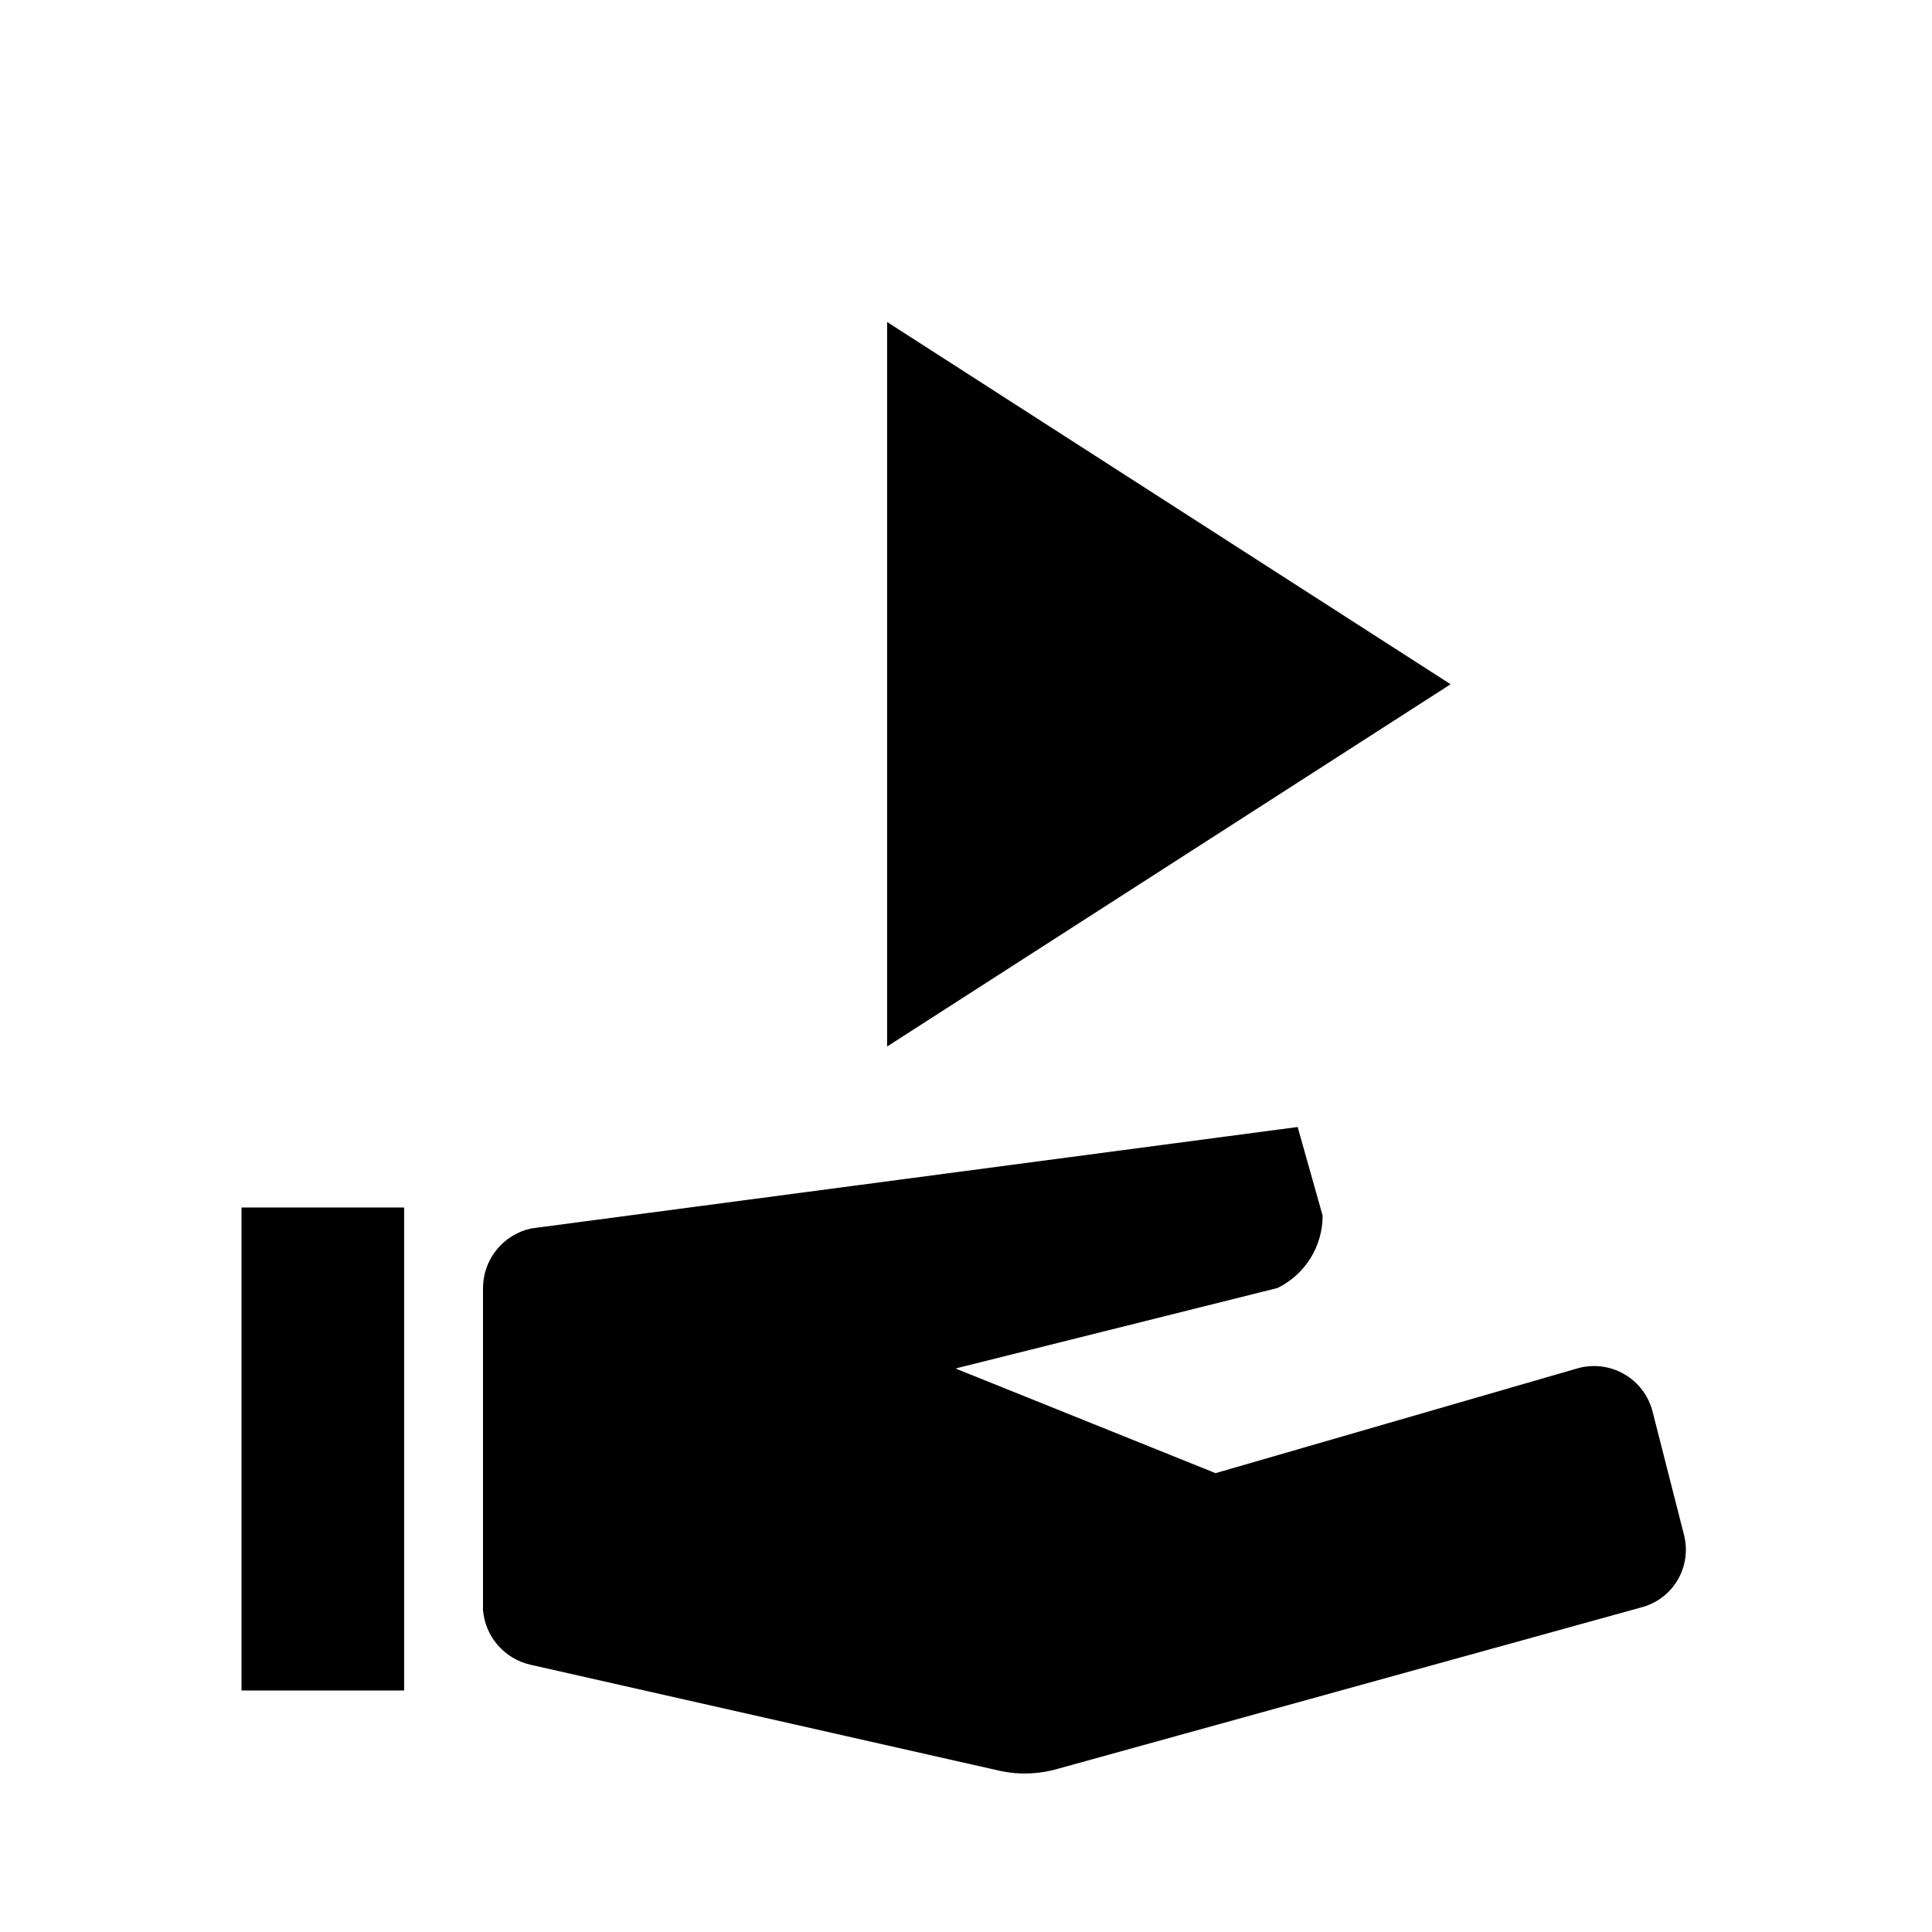
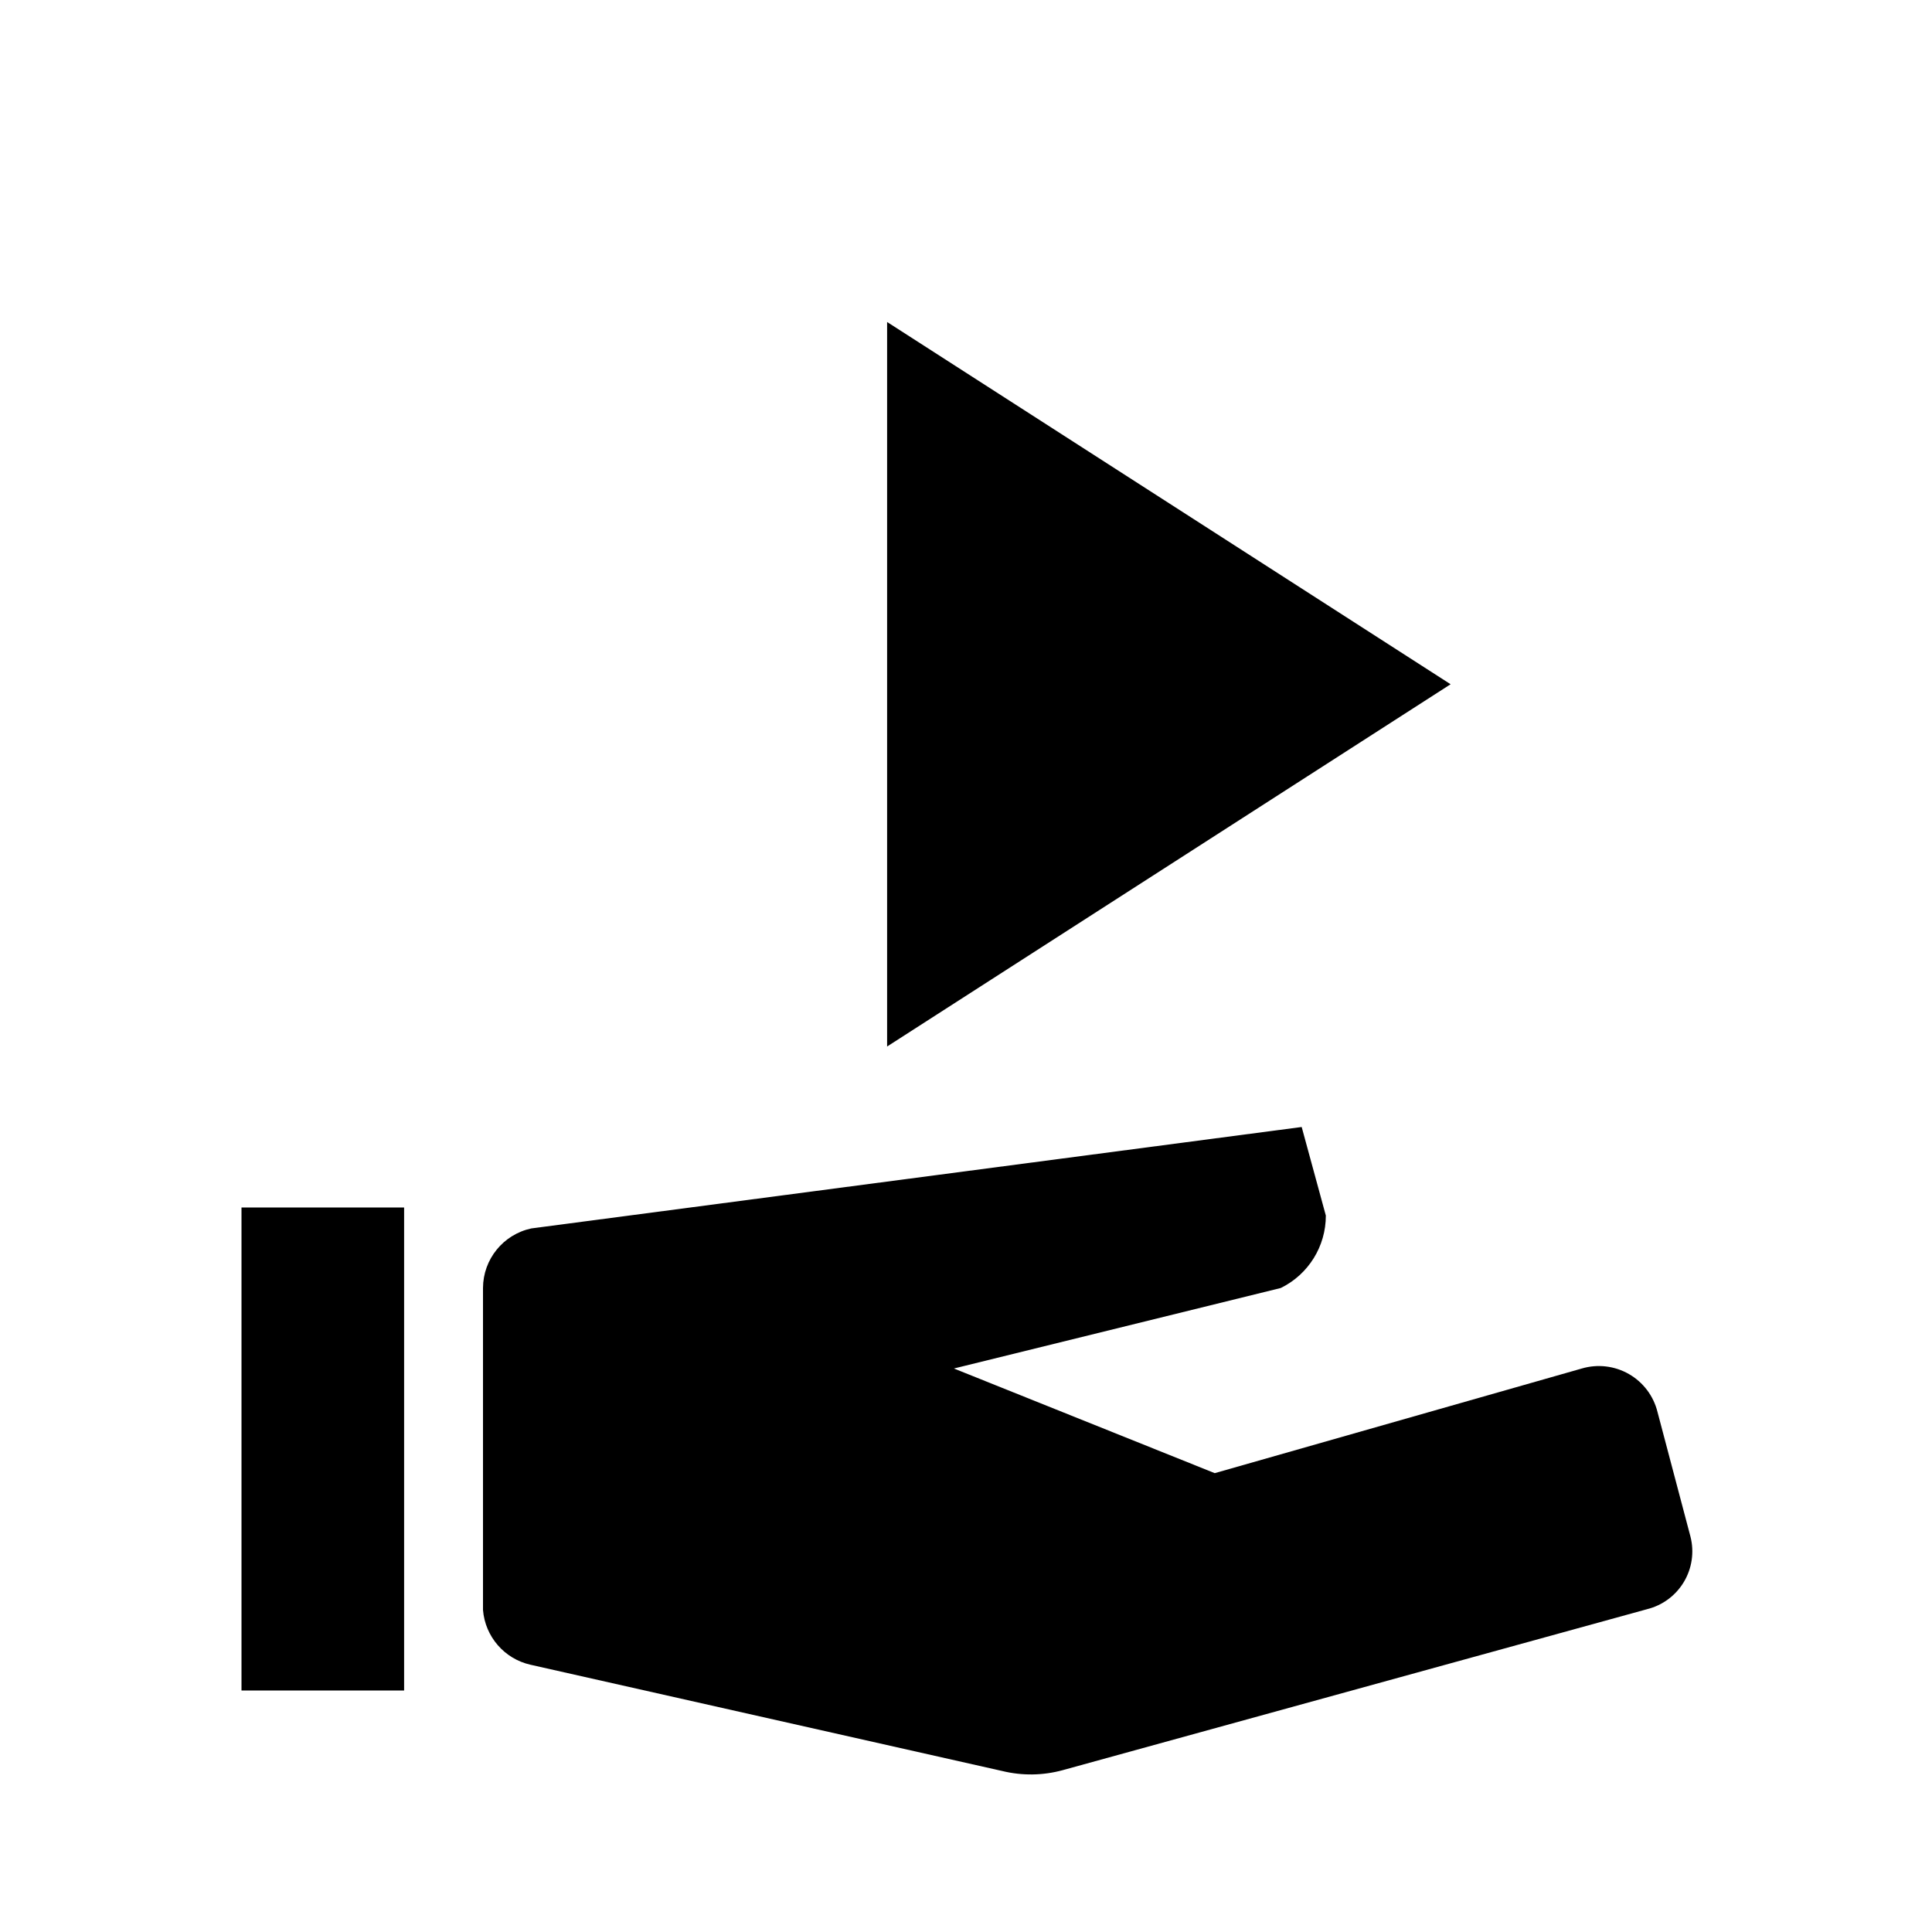
<svg xmlns="http://www.w3.org/2000/svg" id="Layer_1" data-name="Layer 1" viewBox="0 0 24 24">
  <rect x="3" y="15" width="2.02" height="6" />
-   <path d="M12.43,22,6.59,20.68A.76.76,0,0,1,6,20v-4a.76.76,0,0,1,.6-.74L16.12,14l.31,1.1a1,1,0,0,1-.56.9l-4,1,3.23,1.3L19.59,17a.75.75,0,0,1,.94.54l.39,1.53a.74.74,0,0,1-.54.9l-7.23,2A1.46,1.46,0,0,1,12.43,22Z" />
+   <path d="M12.45,22,6.59,20.68A.76.76,0,0,1,6,20v-4a.76.76,0,0,1,.6-.74L16.17,14l.3,1.1a1,1,0,0,1-.56.9l-4.06,1,3.24,1.3L19.65,17a.75.75,0,0,1,.94.54L21,19.09a.74.74,0,0,1-.54.9l-7.26,2A1.5,1.5,0,0,1,12.45,22Z" />
  <polygon points="18.02 8.5 11.02 4 11.02 13 18.02 8.5" />
</svg>
